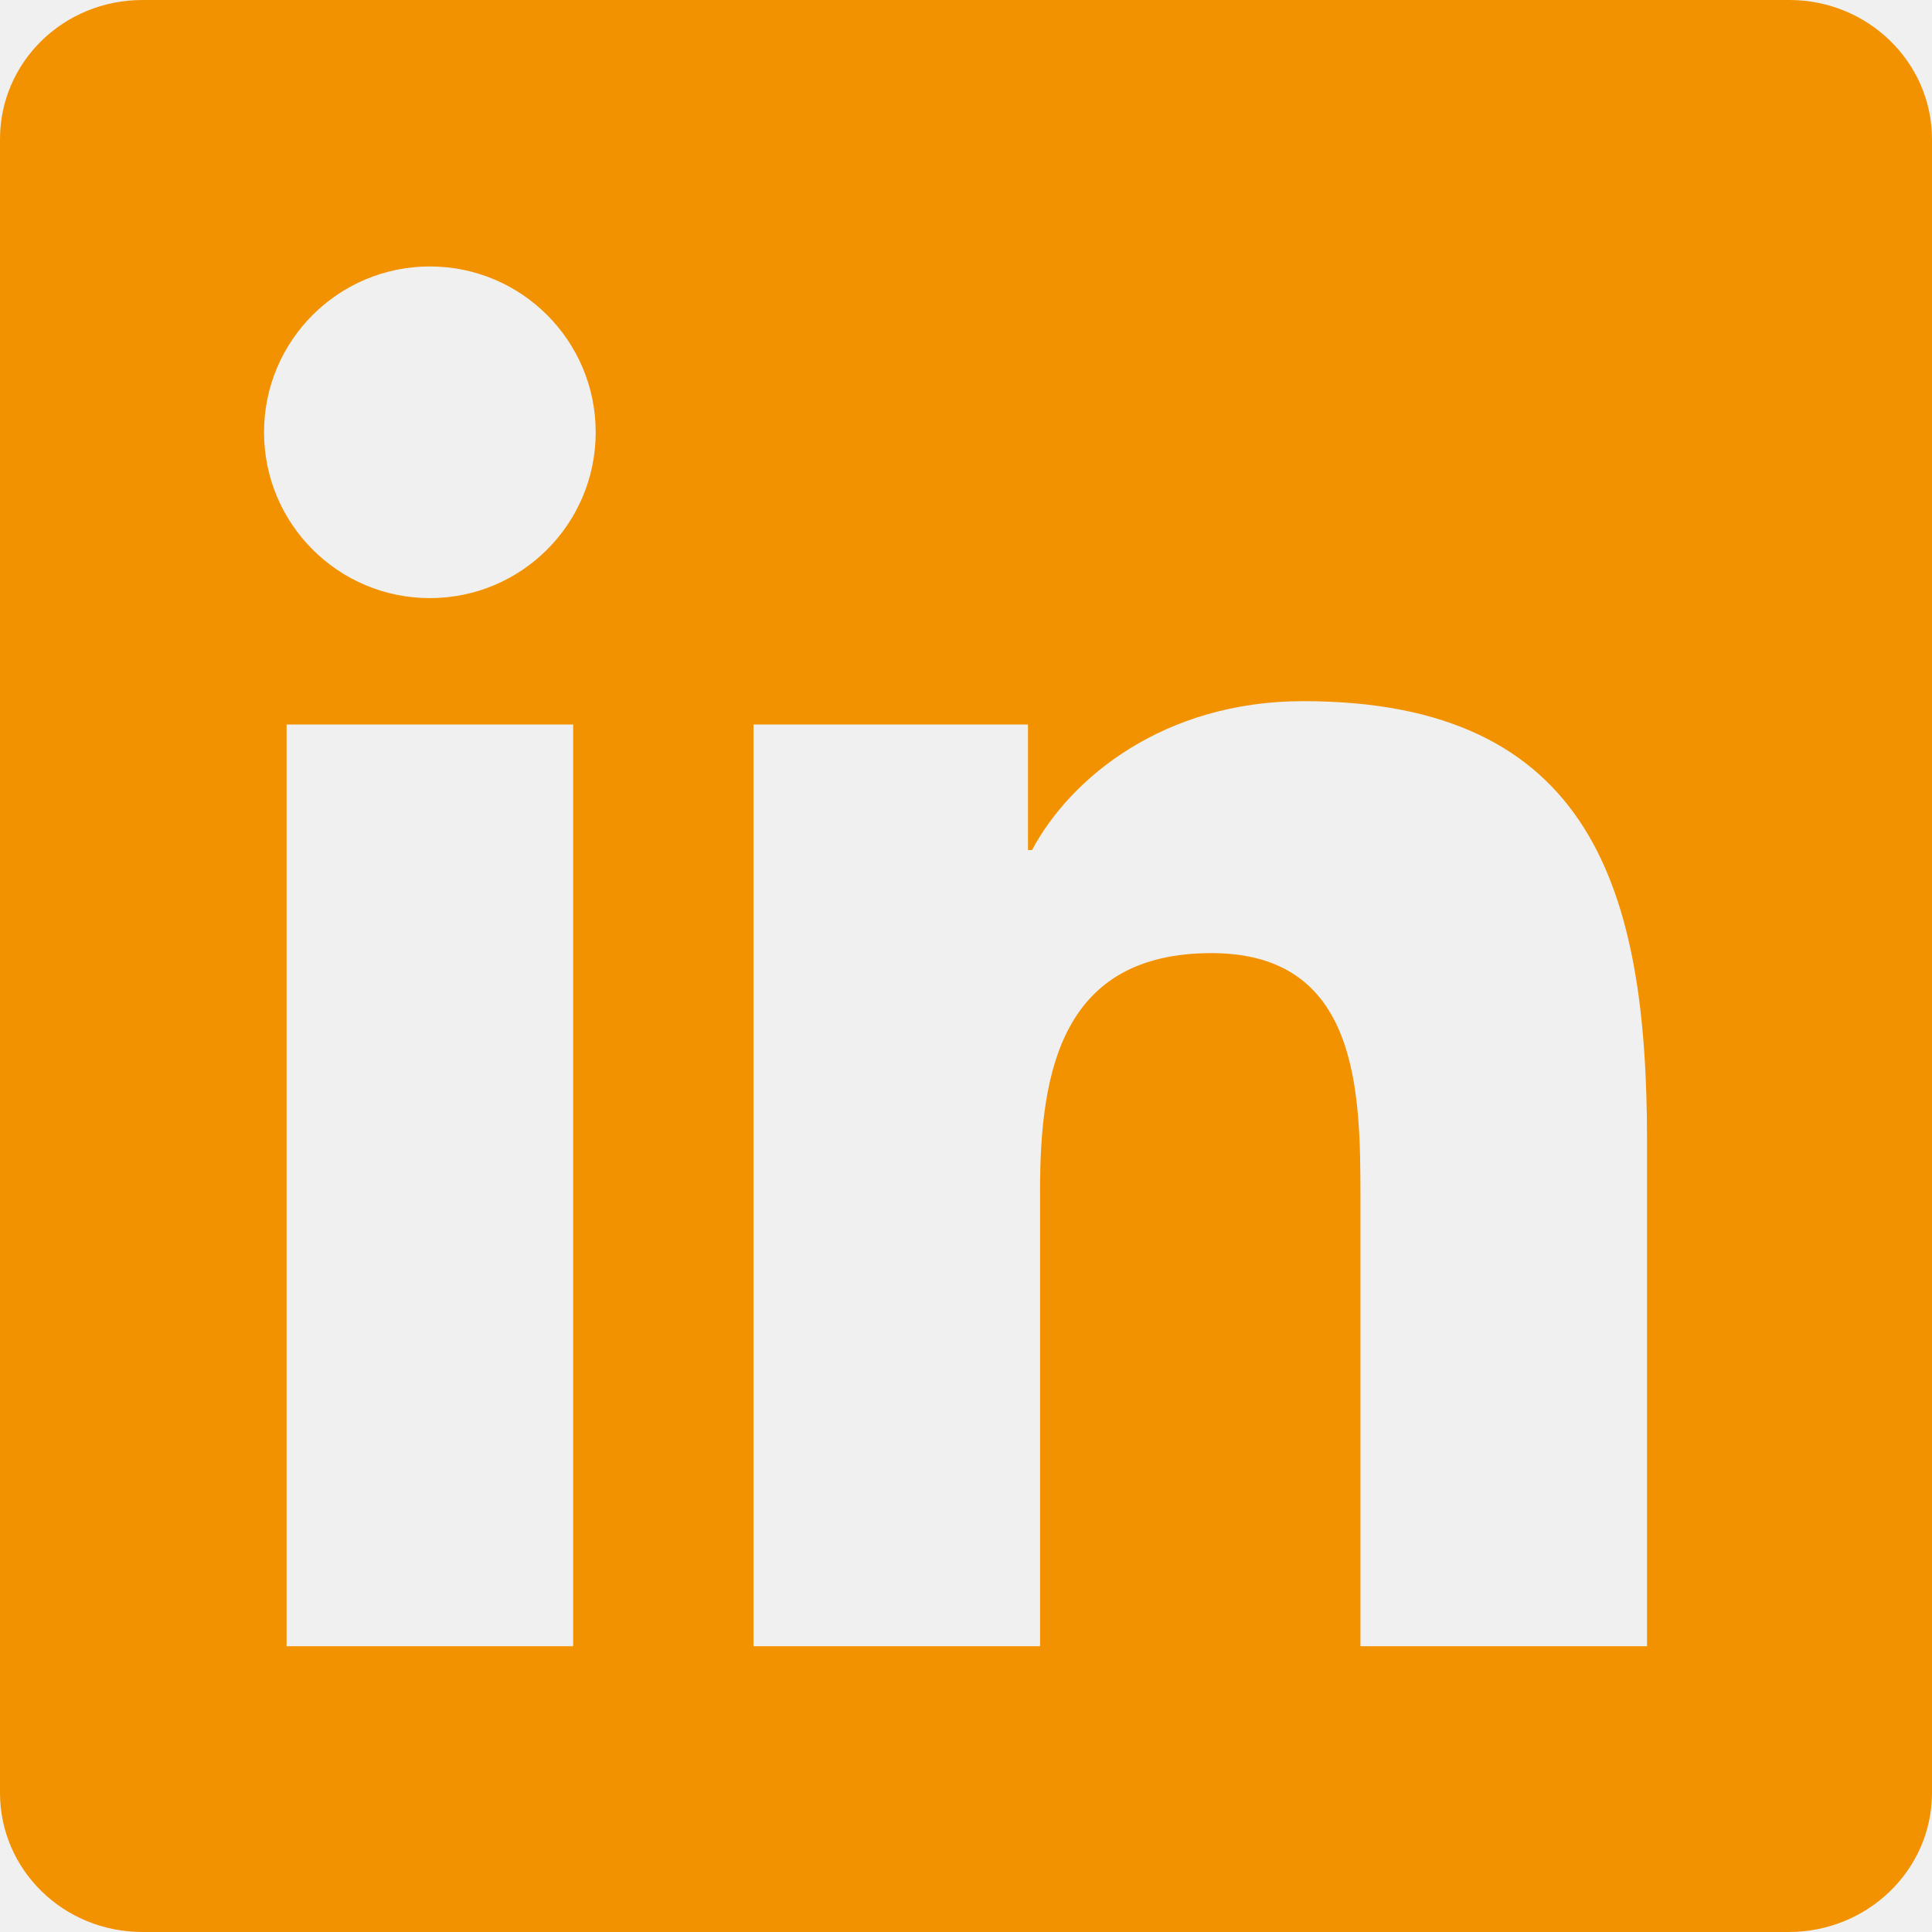
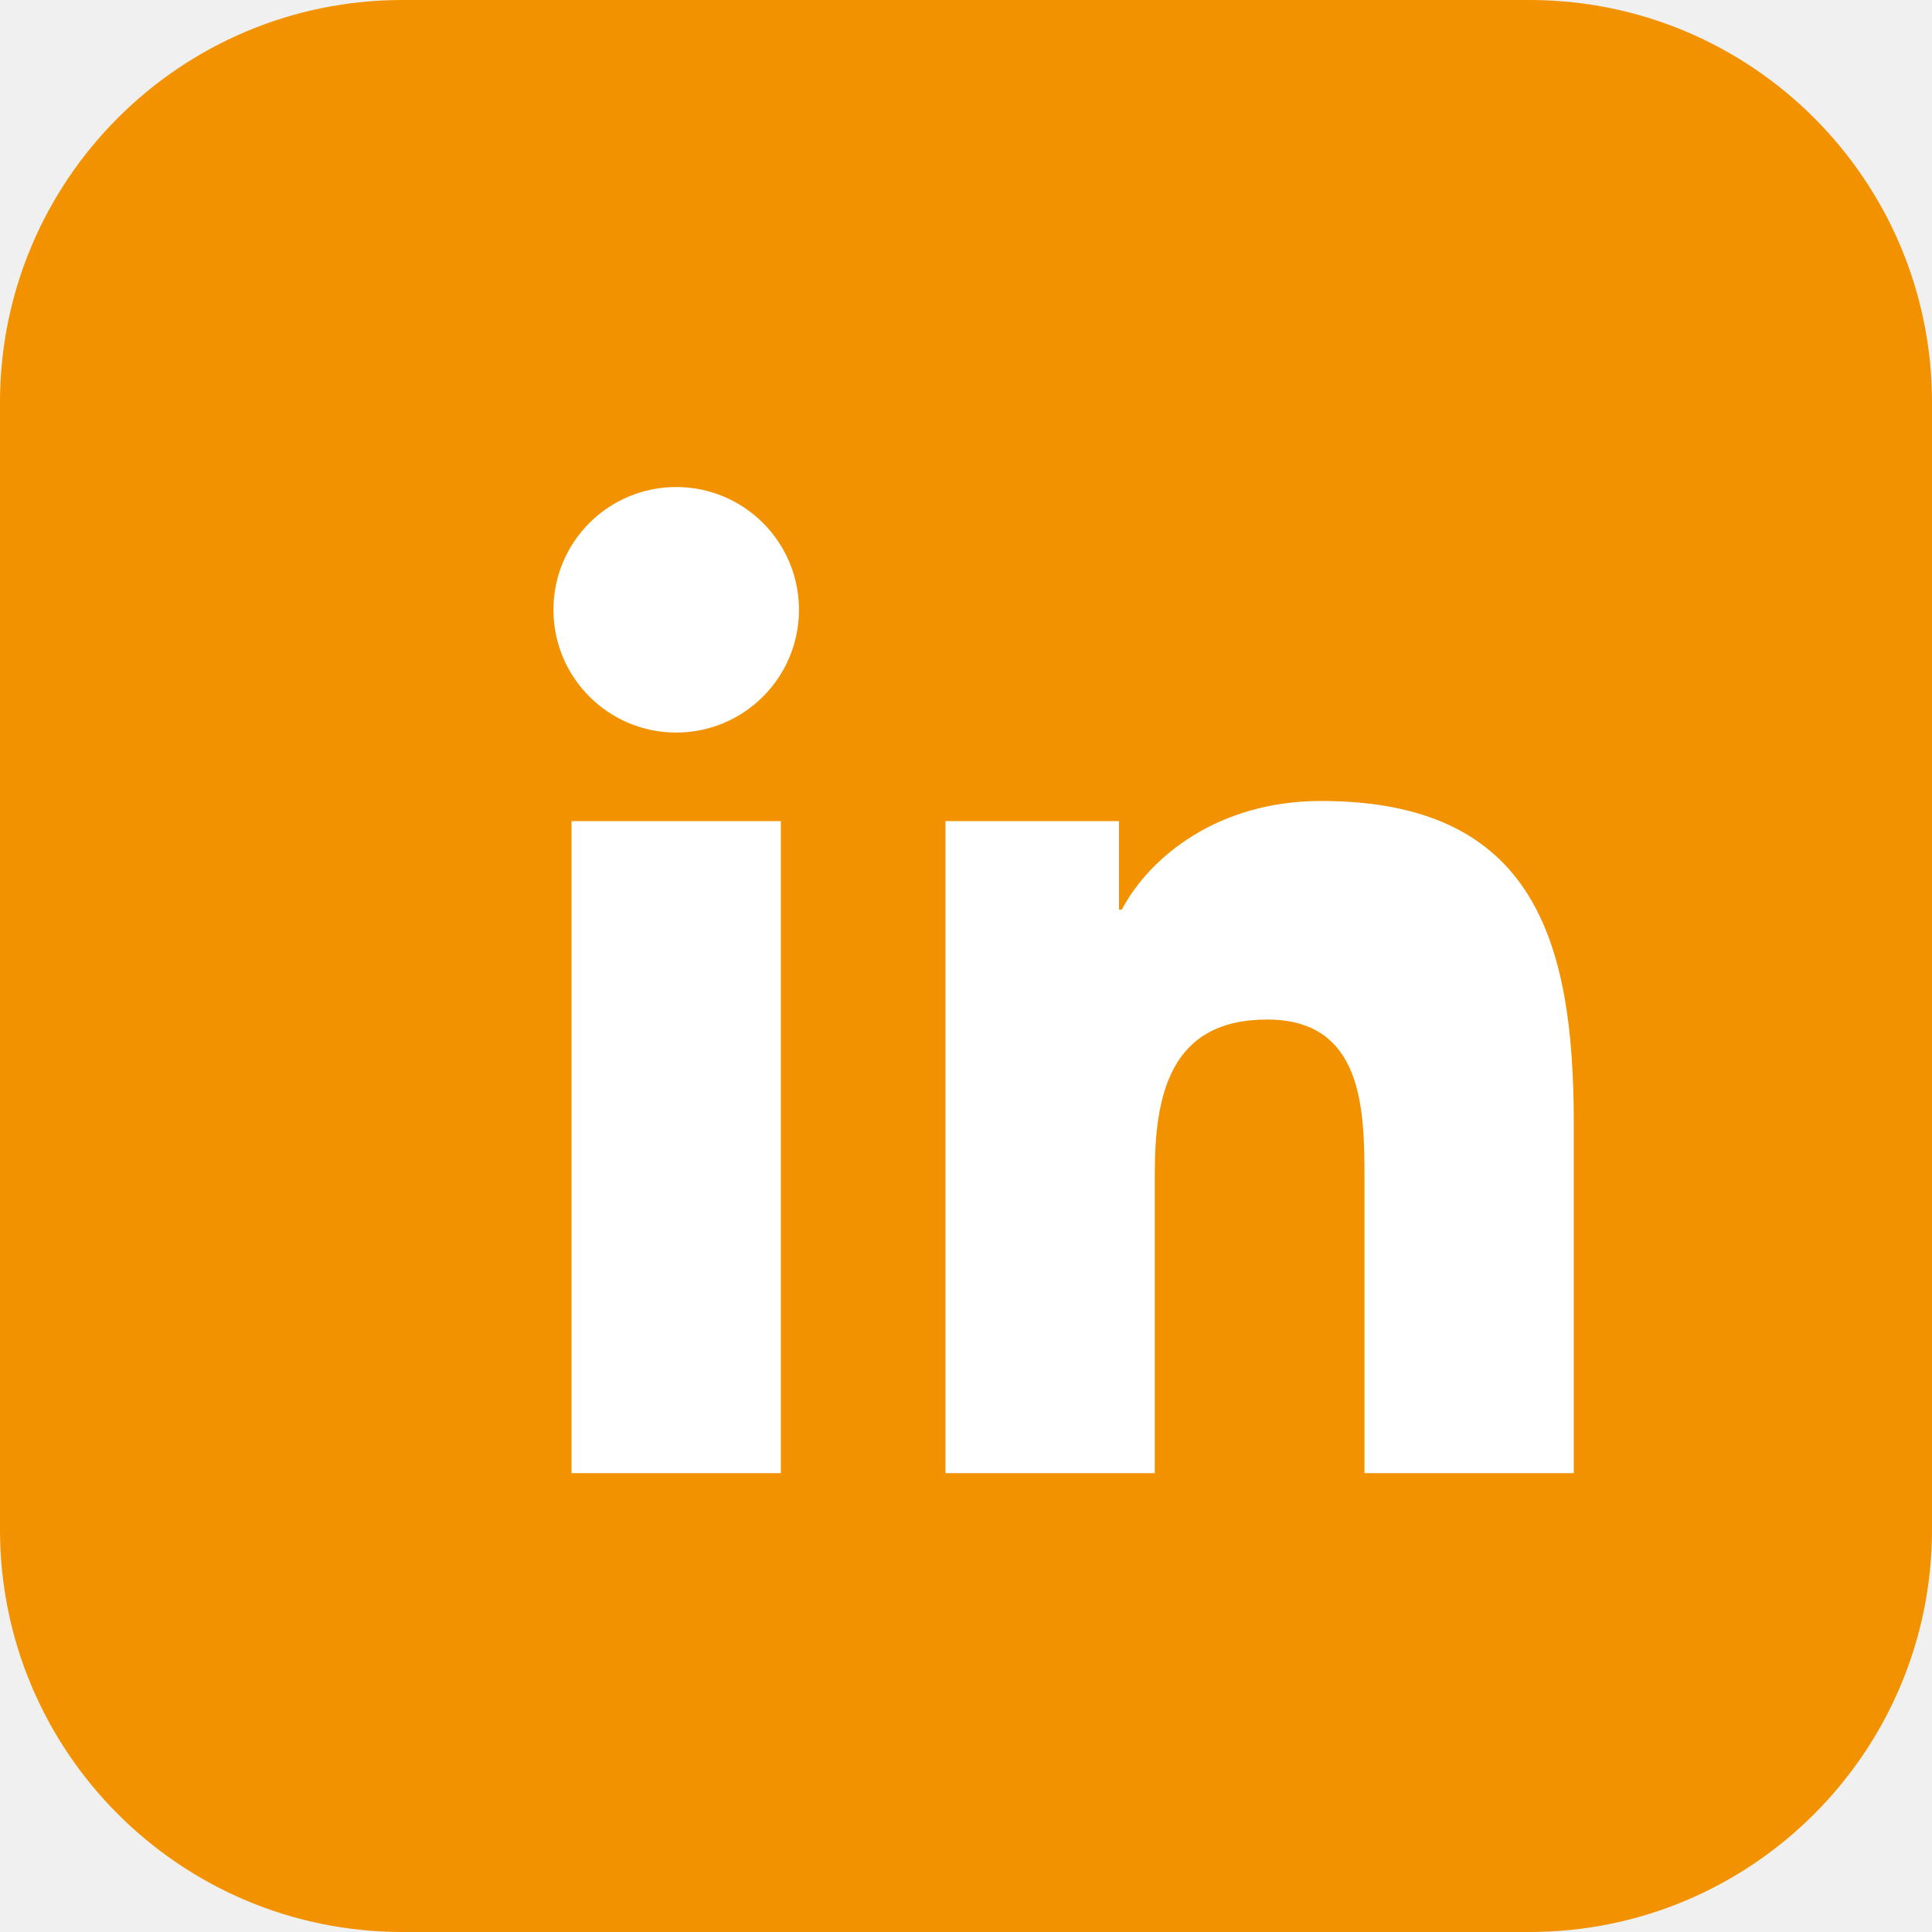
- <svg xmlns="http://www.w3.org/2000/svg" viewBox="0 0 24 24" role="img" aria-label="LinkedIn">
-   <path fill="#f39200" d="M20.45 20.45h-3.55v-5.57c0-1.33-.02-3.04-1.85-3.04-1.85 0-2.13 1.45-2.13 2.94v5.67H9.36V9h3.41v1.56h.05c.48-.9 1.64-1.85 3.37-1.85 3.6 0 4.27 2.37 4.27 5.46v6.28zM5.34 7.43a2.06 2.06 0 1 1 0-4.12 2.06 2.06 0 0 1 0 4.12zM7.12 20.45H3.56V9h3.56v11.45zM22.23 0H1.77C.79 0 0 .77 0 1.73v20.54C0 23.23.79 24 1.77 24h20.45c.98 0 1.78-.77 1.78-1.73V1.73C24 .77 23.2 0 22.23 0z" />
+ <svg xmlns="http://www.w3.org/2000/svg" viewBox="0 0 48 48" role="img" aria-label="LinkedIn">
+   <rect width="48" height="48" rx="10" fill="#f39200" />
+   <path fill="#fff" d="M14.2 20.4h5.2v16.2h-5.2V20.4zm2.6-8.3a3.05 3.05 0 1 1 0 6.1 3.05 3.05 0 0 1 0-6.1zM22.8 20.4h5v2.2h.07c.7-1.32 2.4-2.7 4.95-2.7 5.3 0 6.28 3.48 6.28 8V36.6h-5.2v-7.3c0-1.74-.03-3.97-2.42-3.97-2.42 0-2.79 1.89-2.79 3.84v7.43h-5.2V20.4z" />
</svg>
